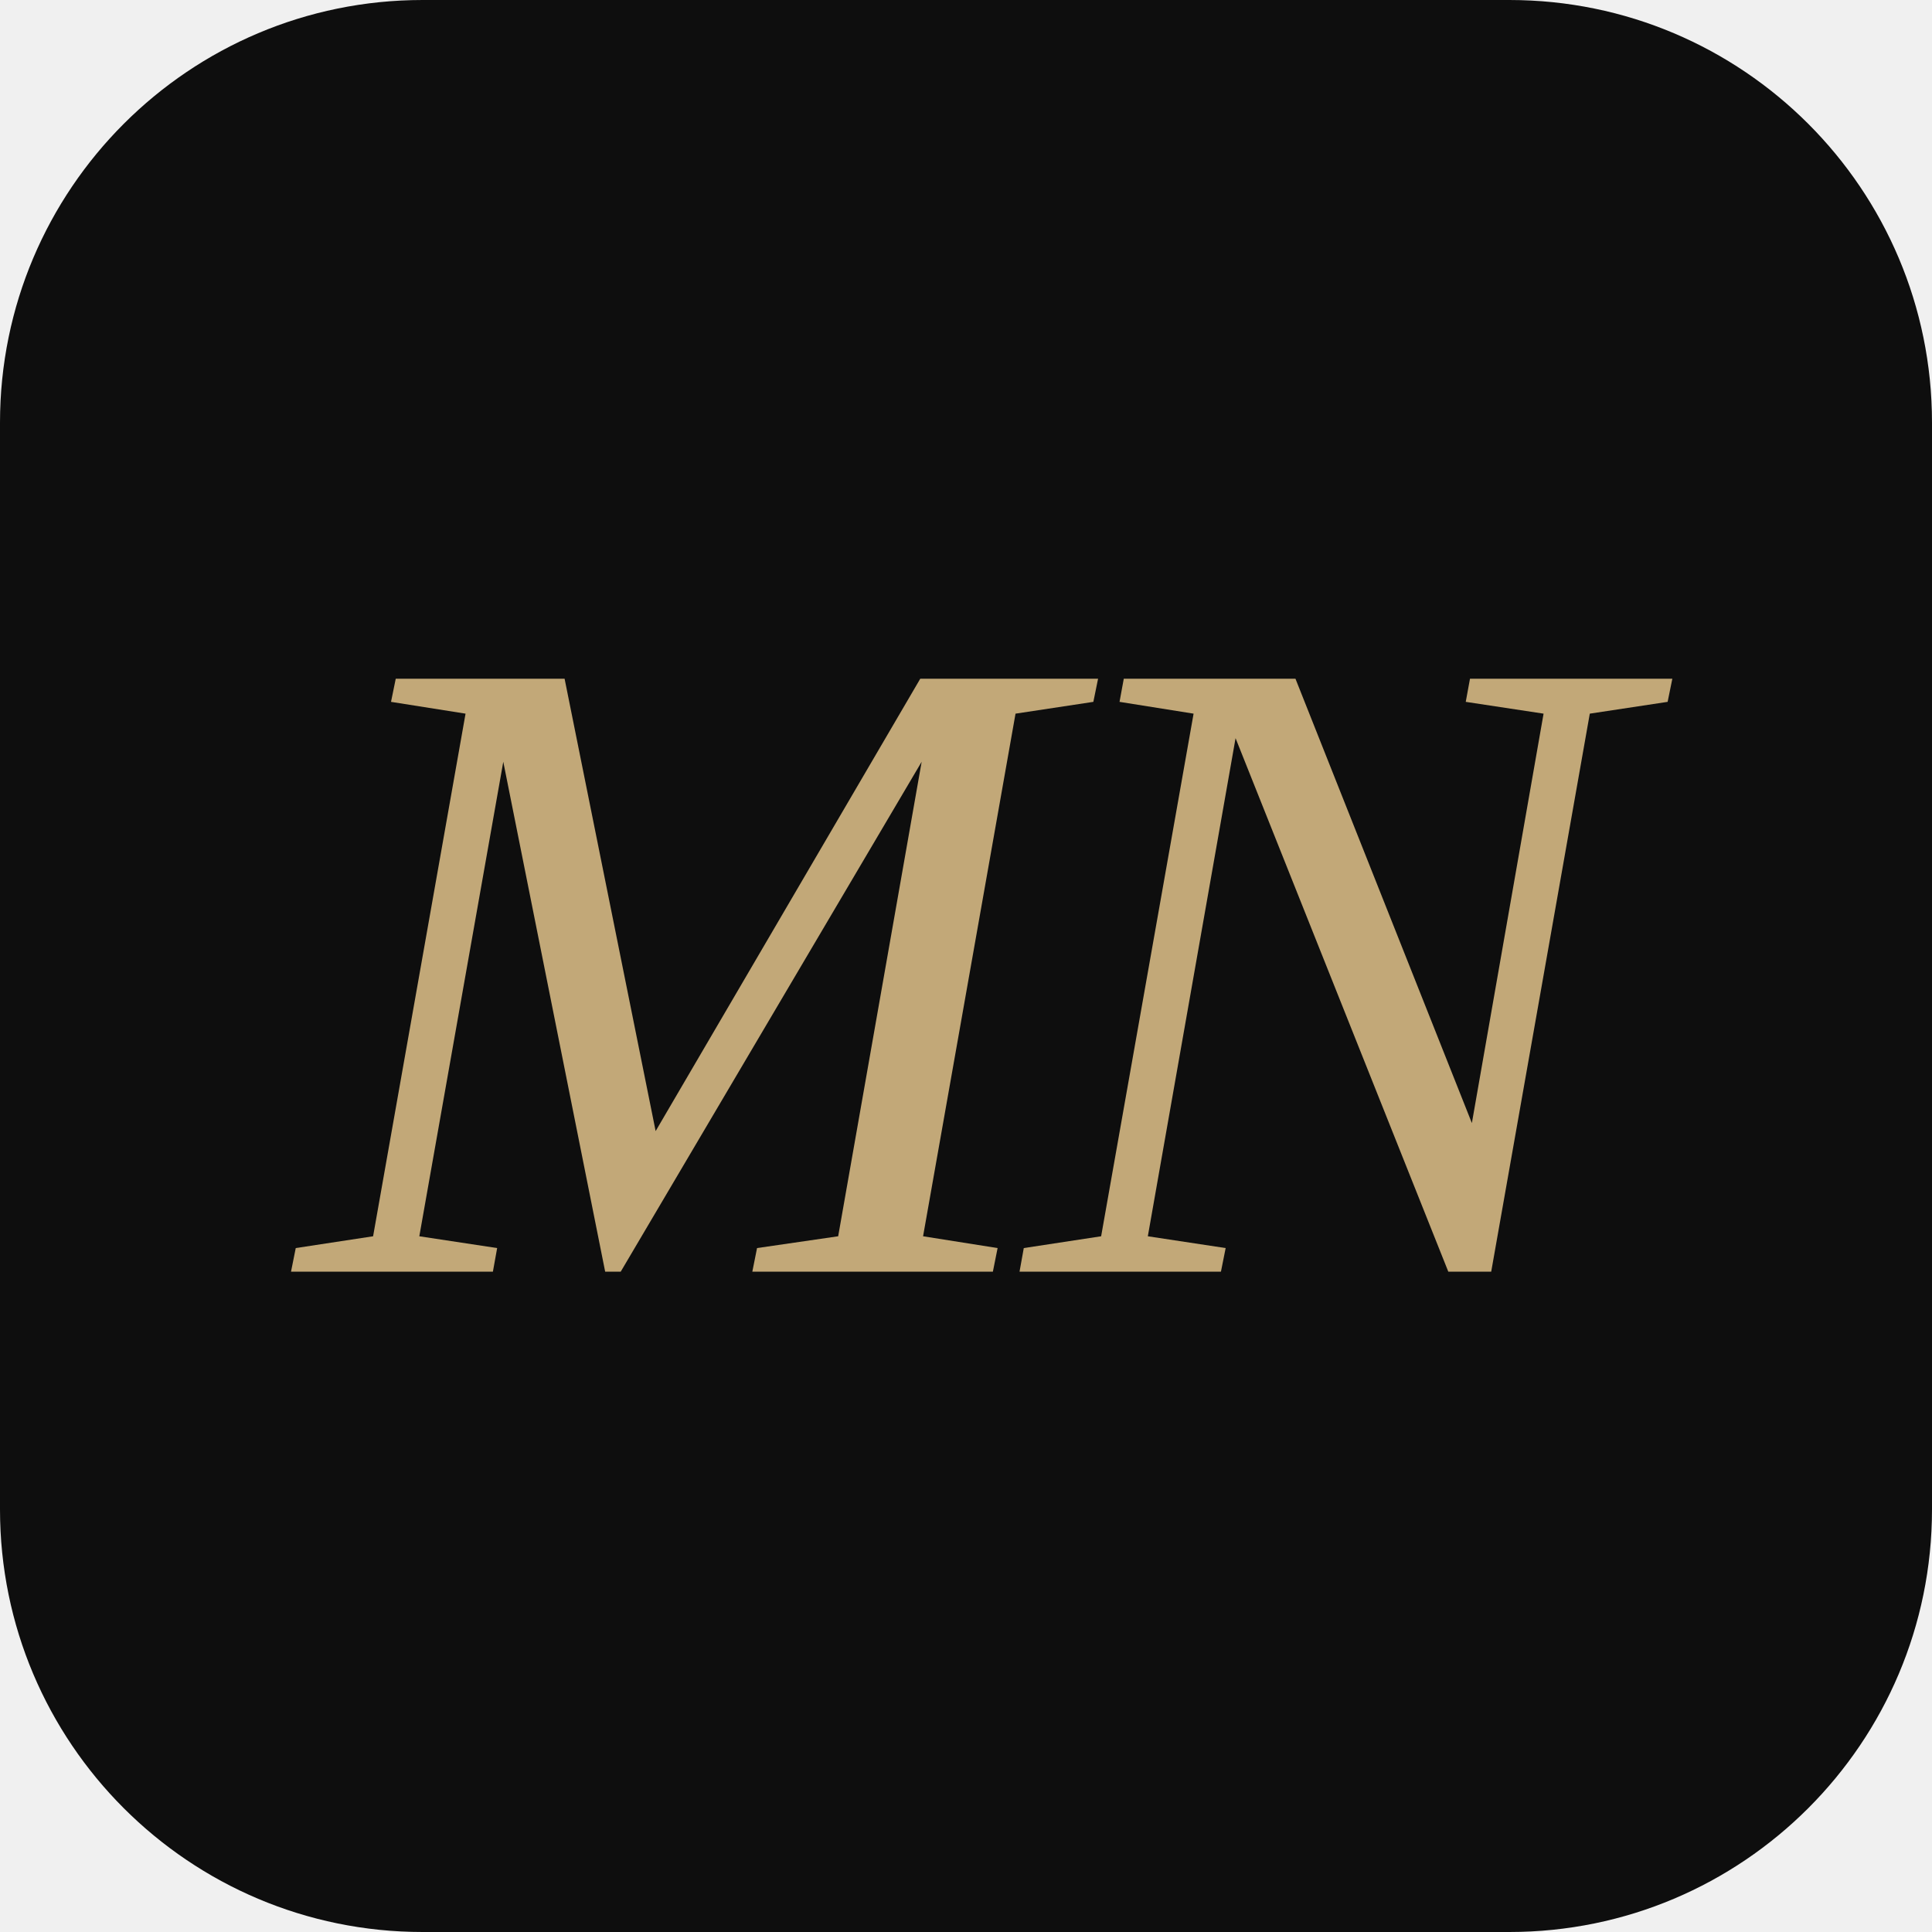
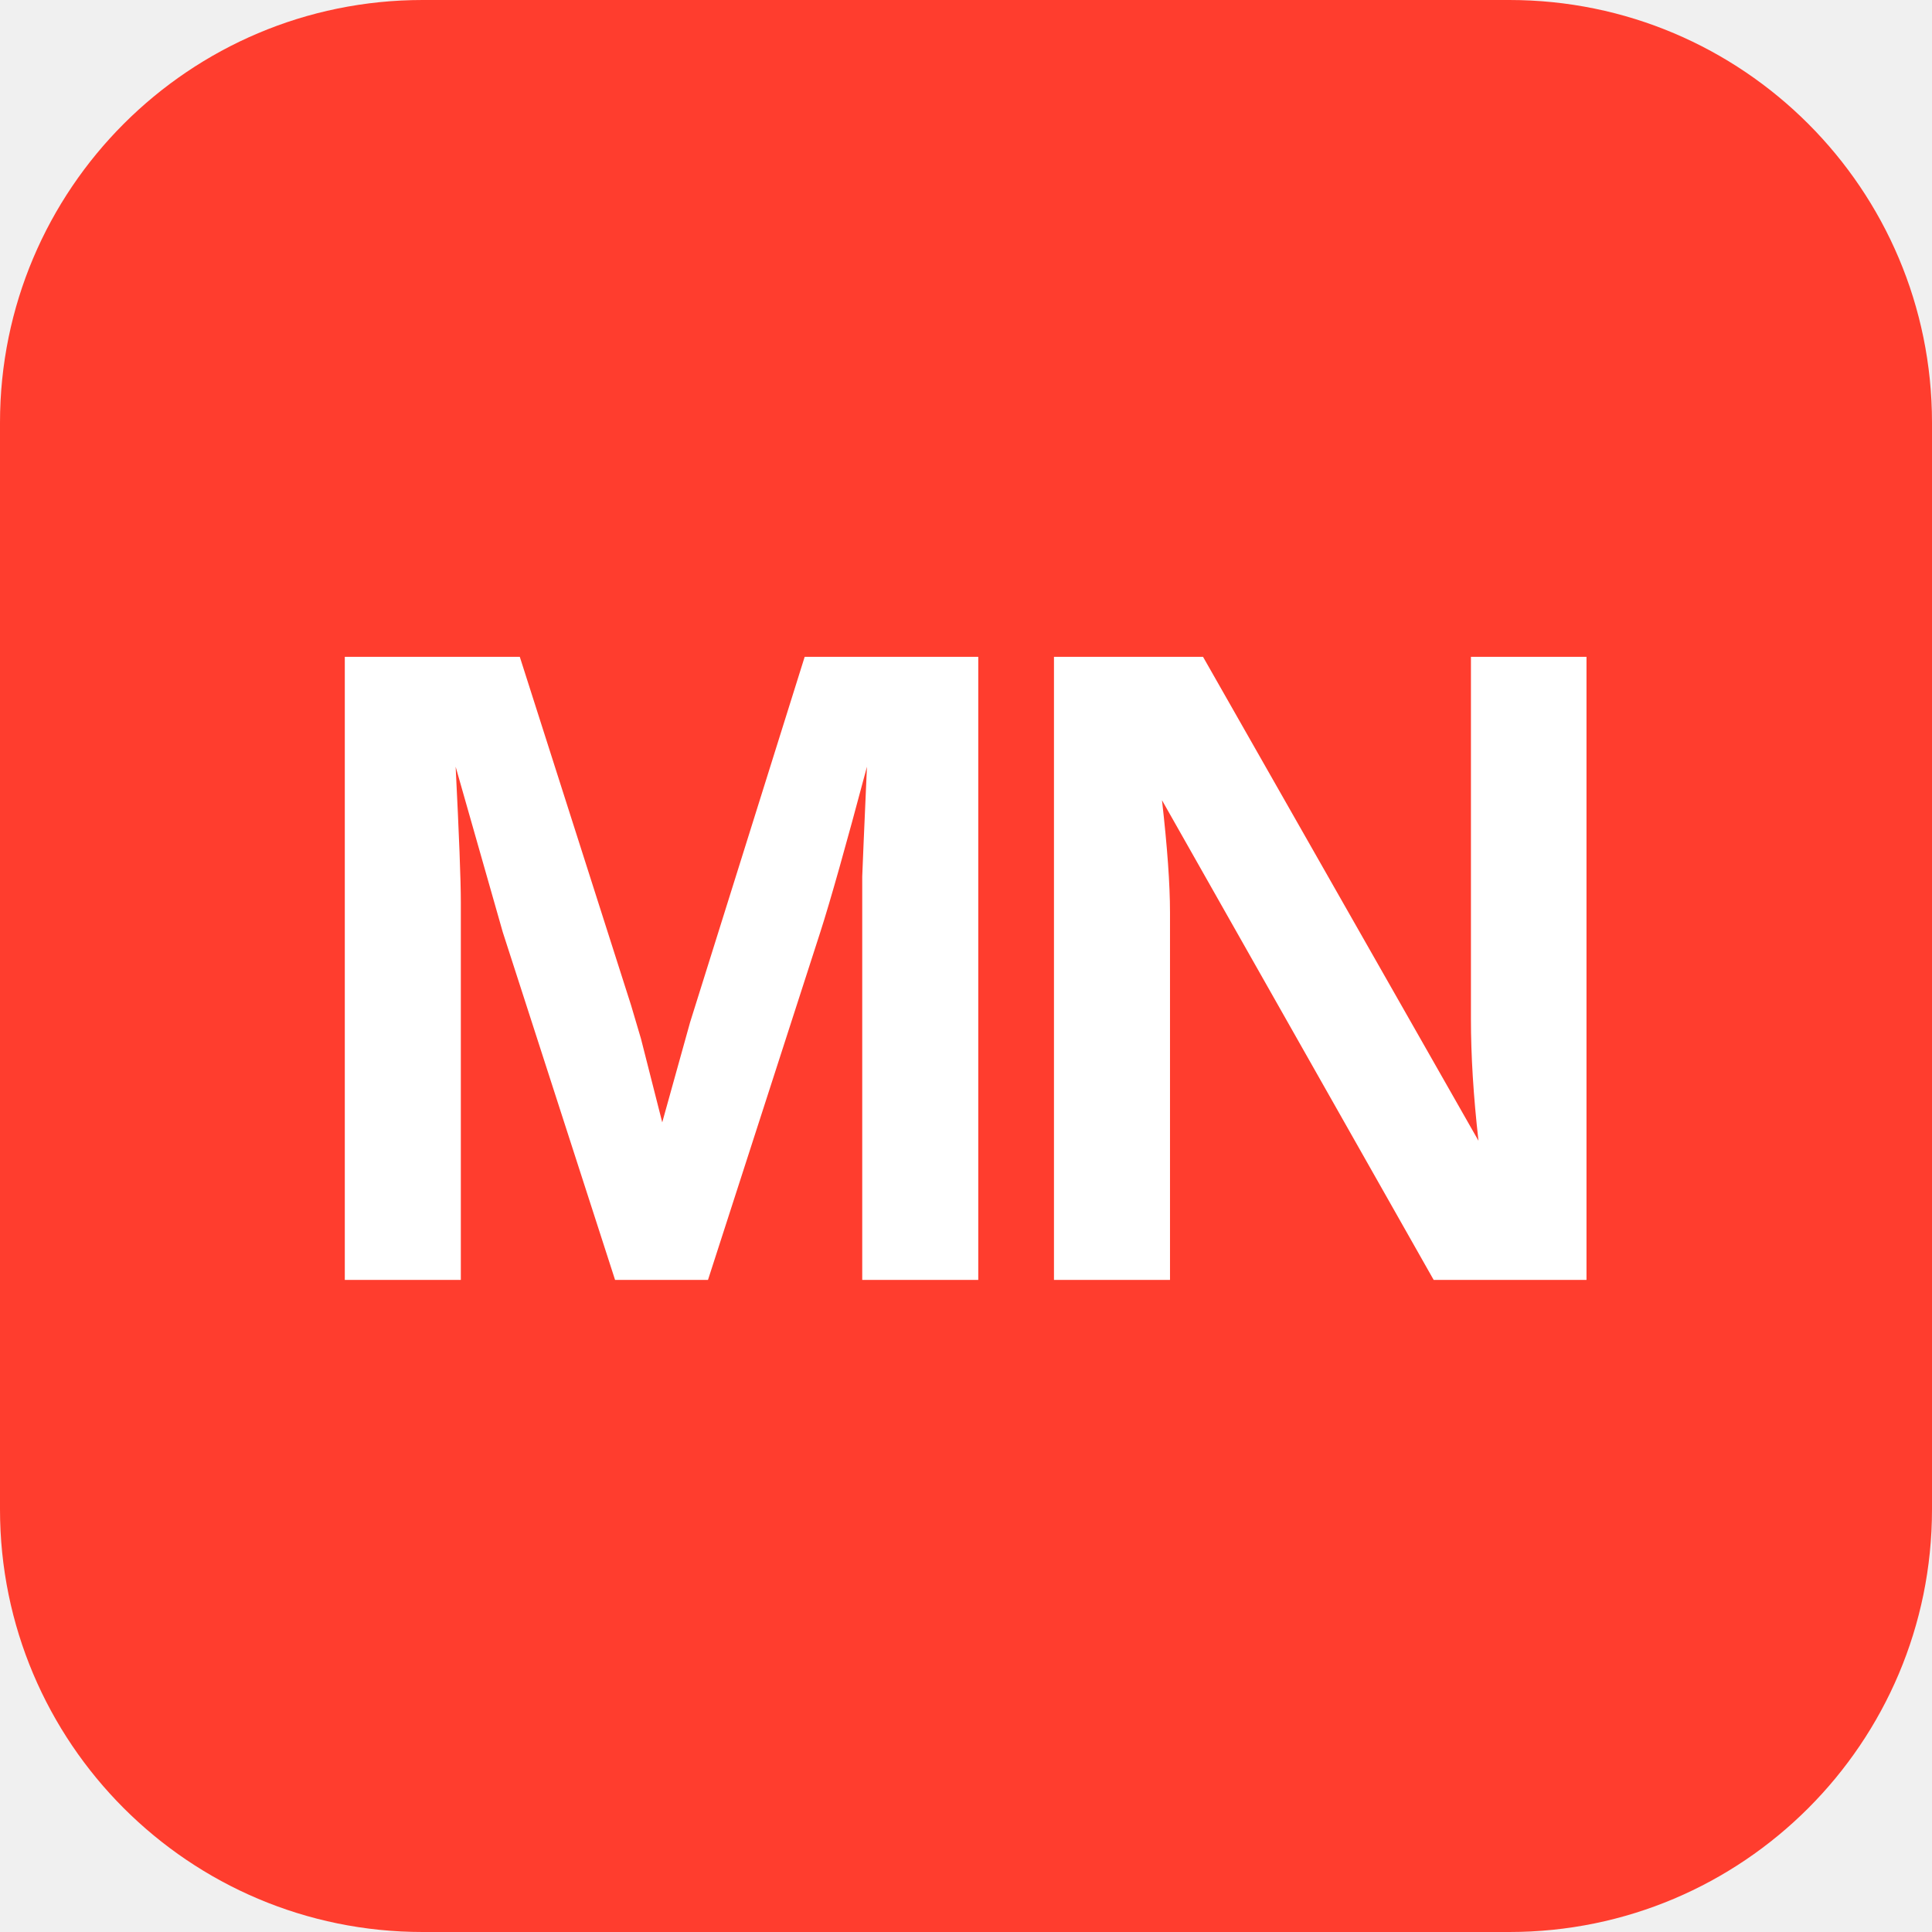
<svg xmlns="http://www.w3.org/2000/svg" viewBox="0 0 64 64">
-   <rect width="64" height="64" rx="14" fill="#0E0E0E" />
-   <text x="32" y="32" font-family="Georgia, 'Times New Roman', serif" font-size="30" font-style="italic" font-weight="500" letter-spacing="-1" fill="#C2A878" text-anchor="middle" dominant-baseline="central">MN</text>
+   <rect width="64" height="64" rx="14" fill="#FF3D2E" />
+   <text x="32" y="32" font-family="Arial, Helvetica, sans-serif" font-size="30" font-weight="700" letter-spacing="-1.5" fill="#FFFFFF" text-anchor="middle" dominant-baseline="central">MN</text>
</svg>
